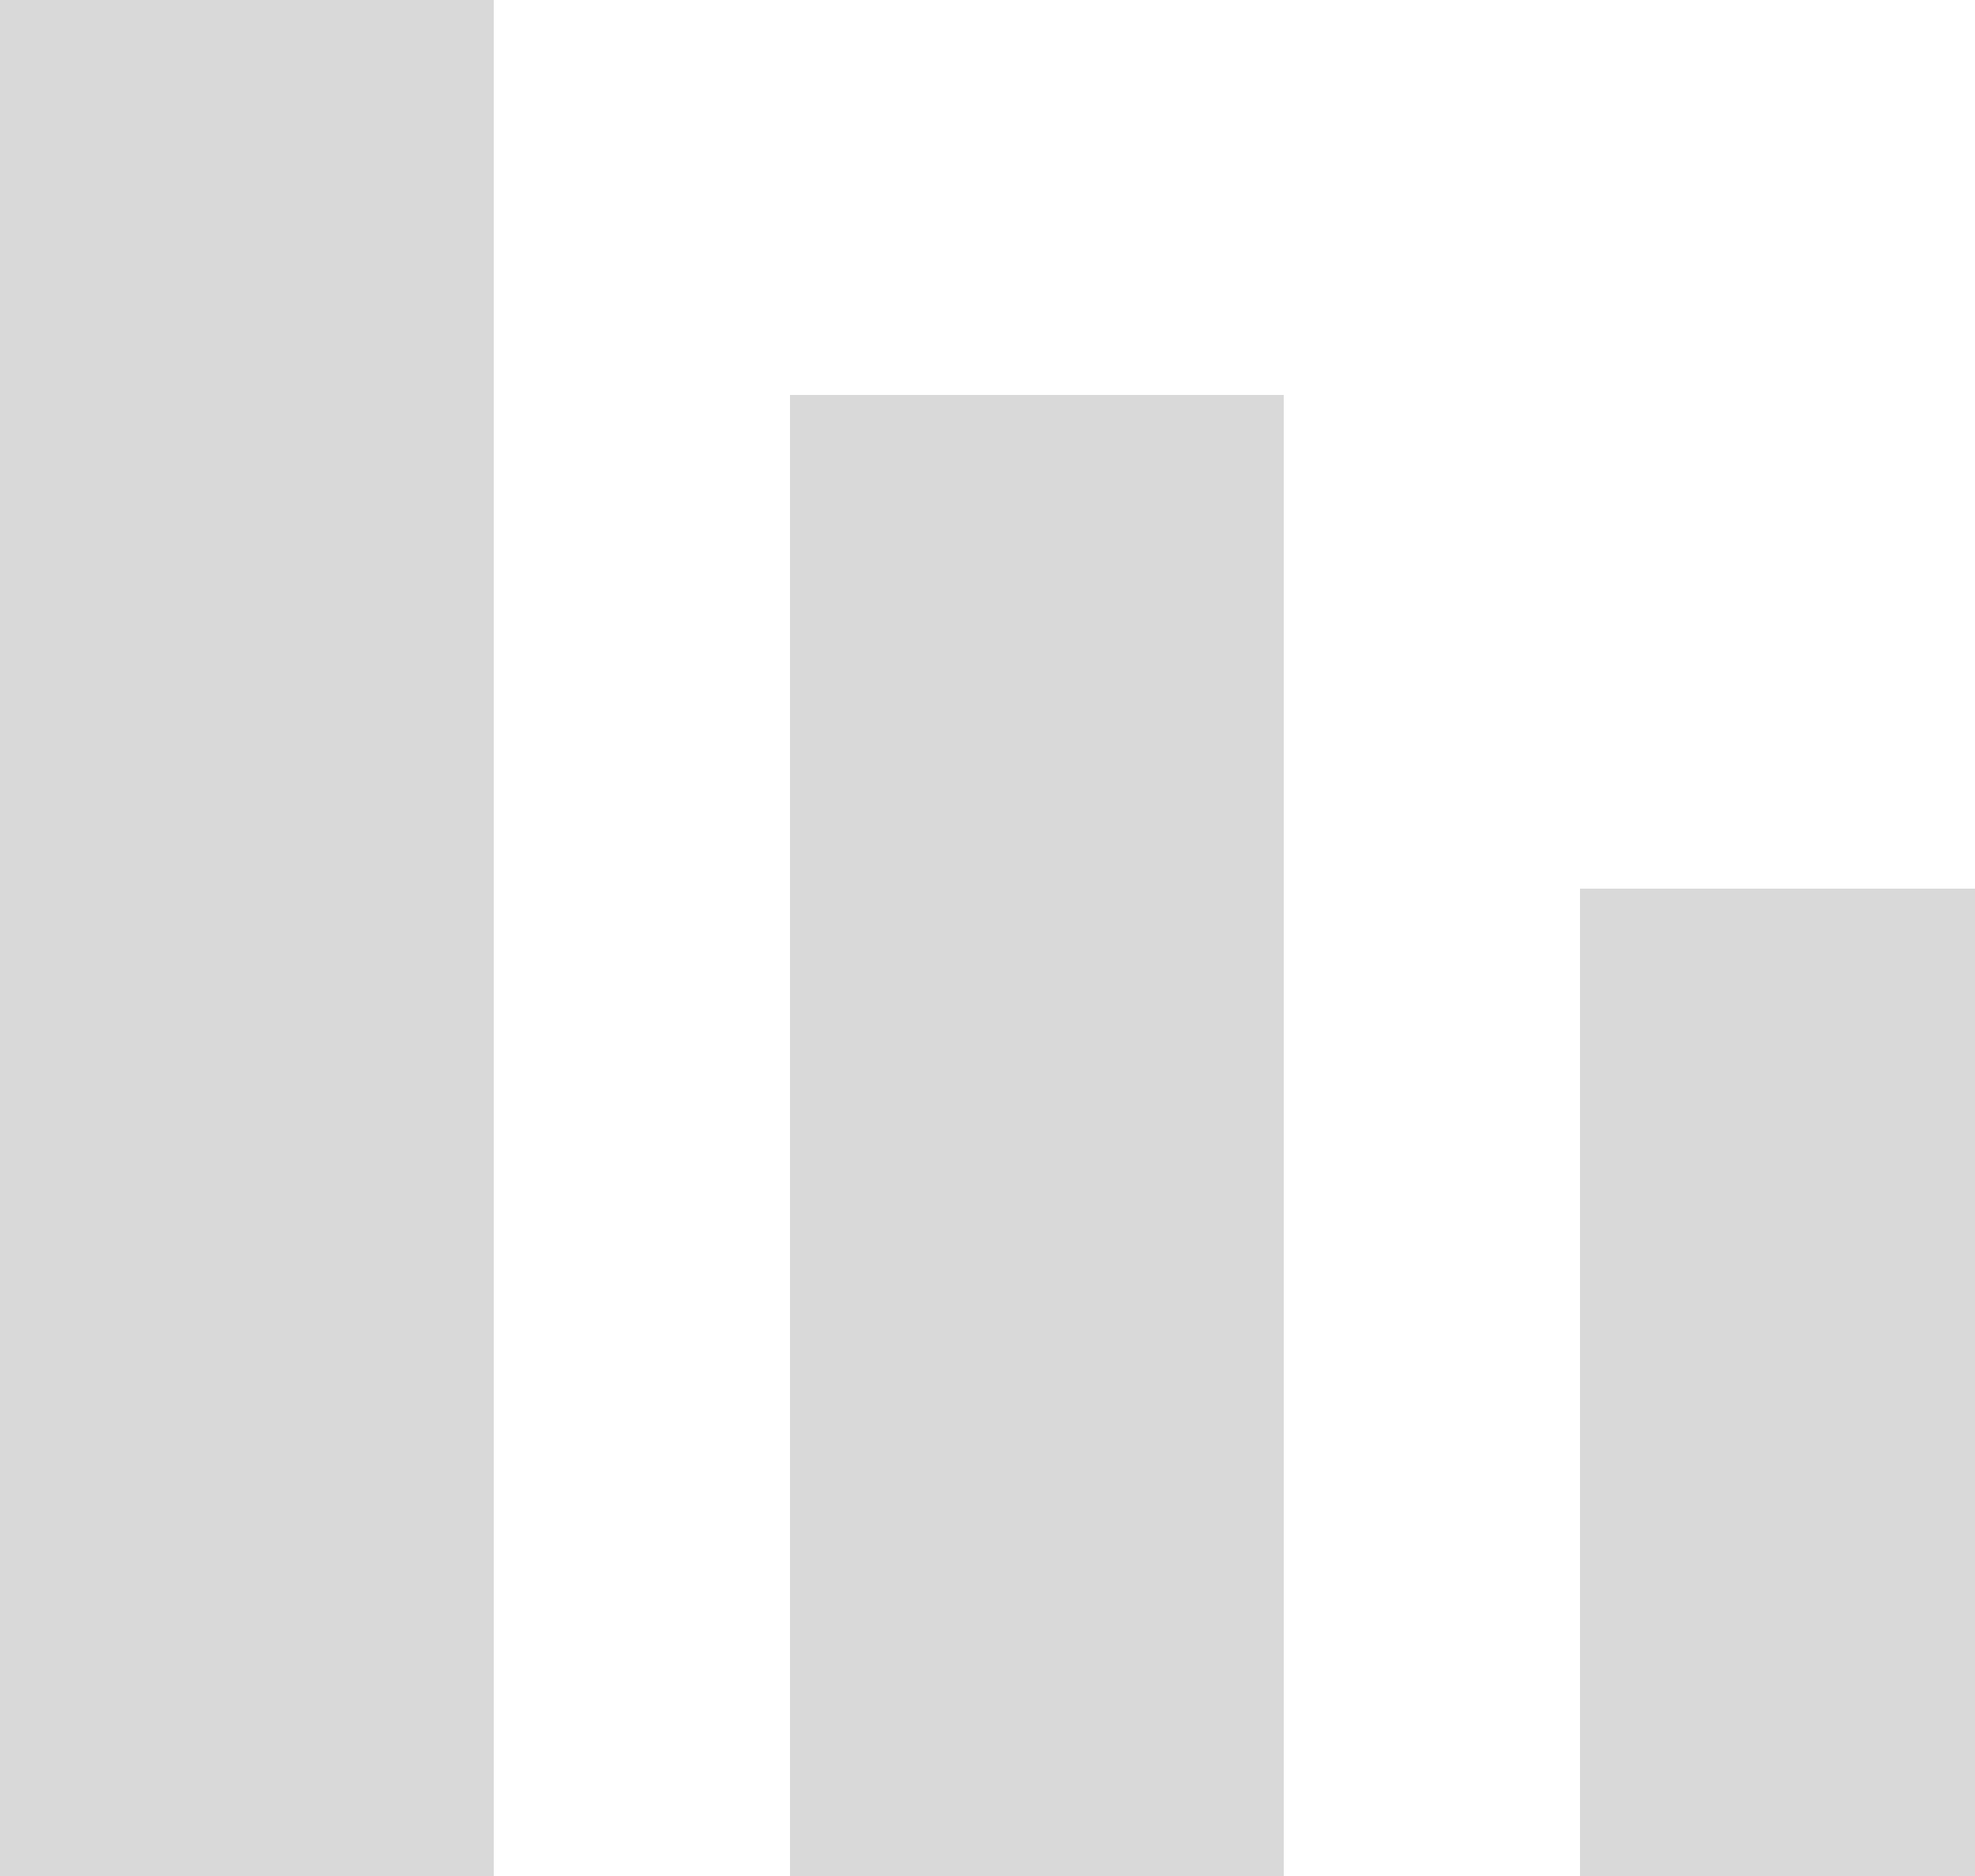
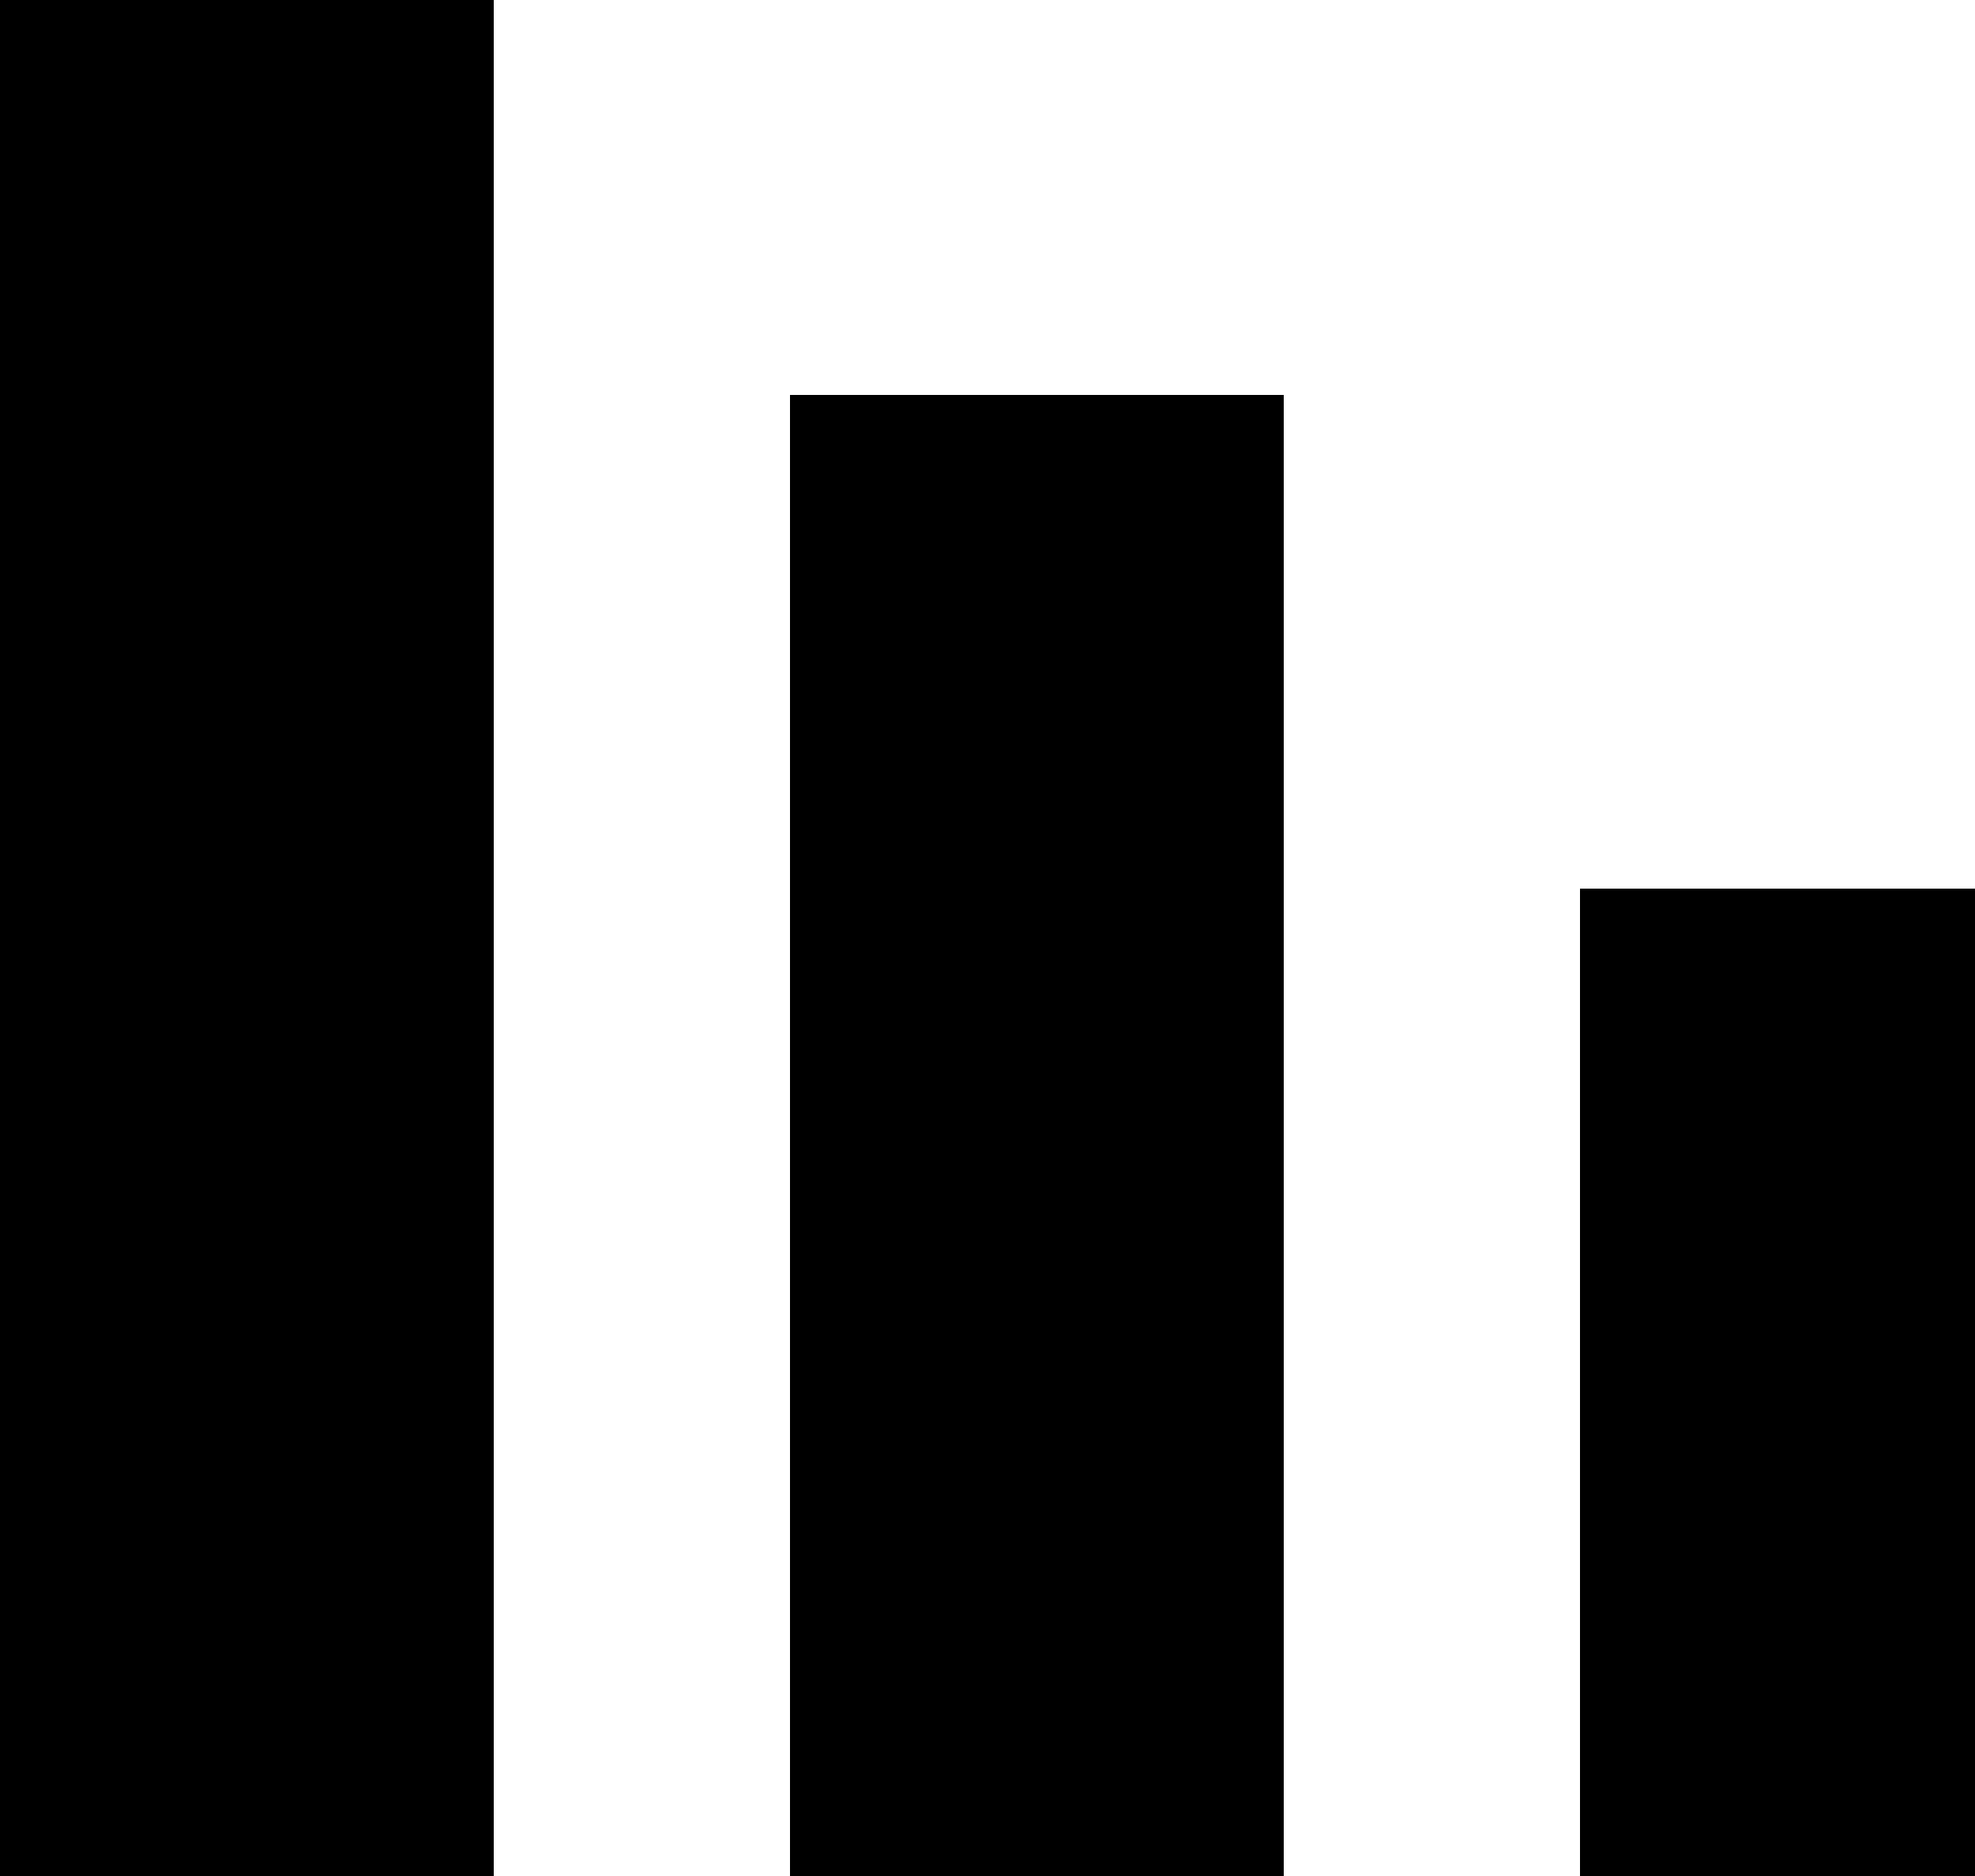
<svg xmlns="http://www.w3.org/2000/svg" width="20" height="19" viewBox="0 0 20 19" fill="none">
-   <rect width="5" height="19" fill="#D9D9D9" />
-   <rect x="8" y="4" width="5" height="15" fill="#D9D9D9" />
-   <rect x="16" y="9" width="4" height="10" fill="#D9D9D9" />
+   <rect width="5" height="19" fill="black" />
+   <rect x="8" y="4" width="5" height="15" fill="black" />
+   <rect x="16" y="9" width="4" height="10" fill="black" />
</svg>
